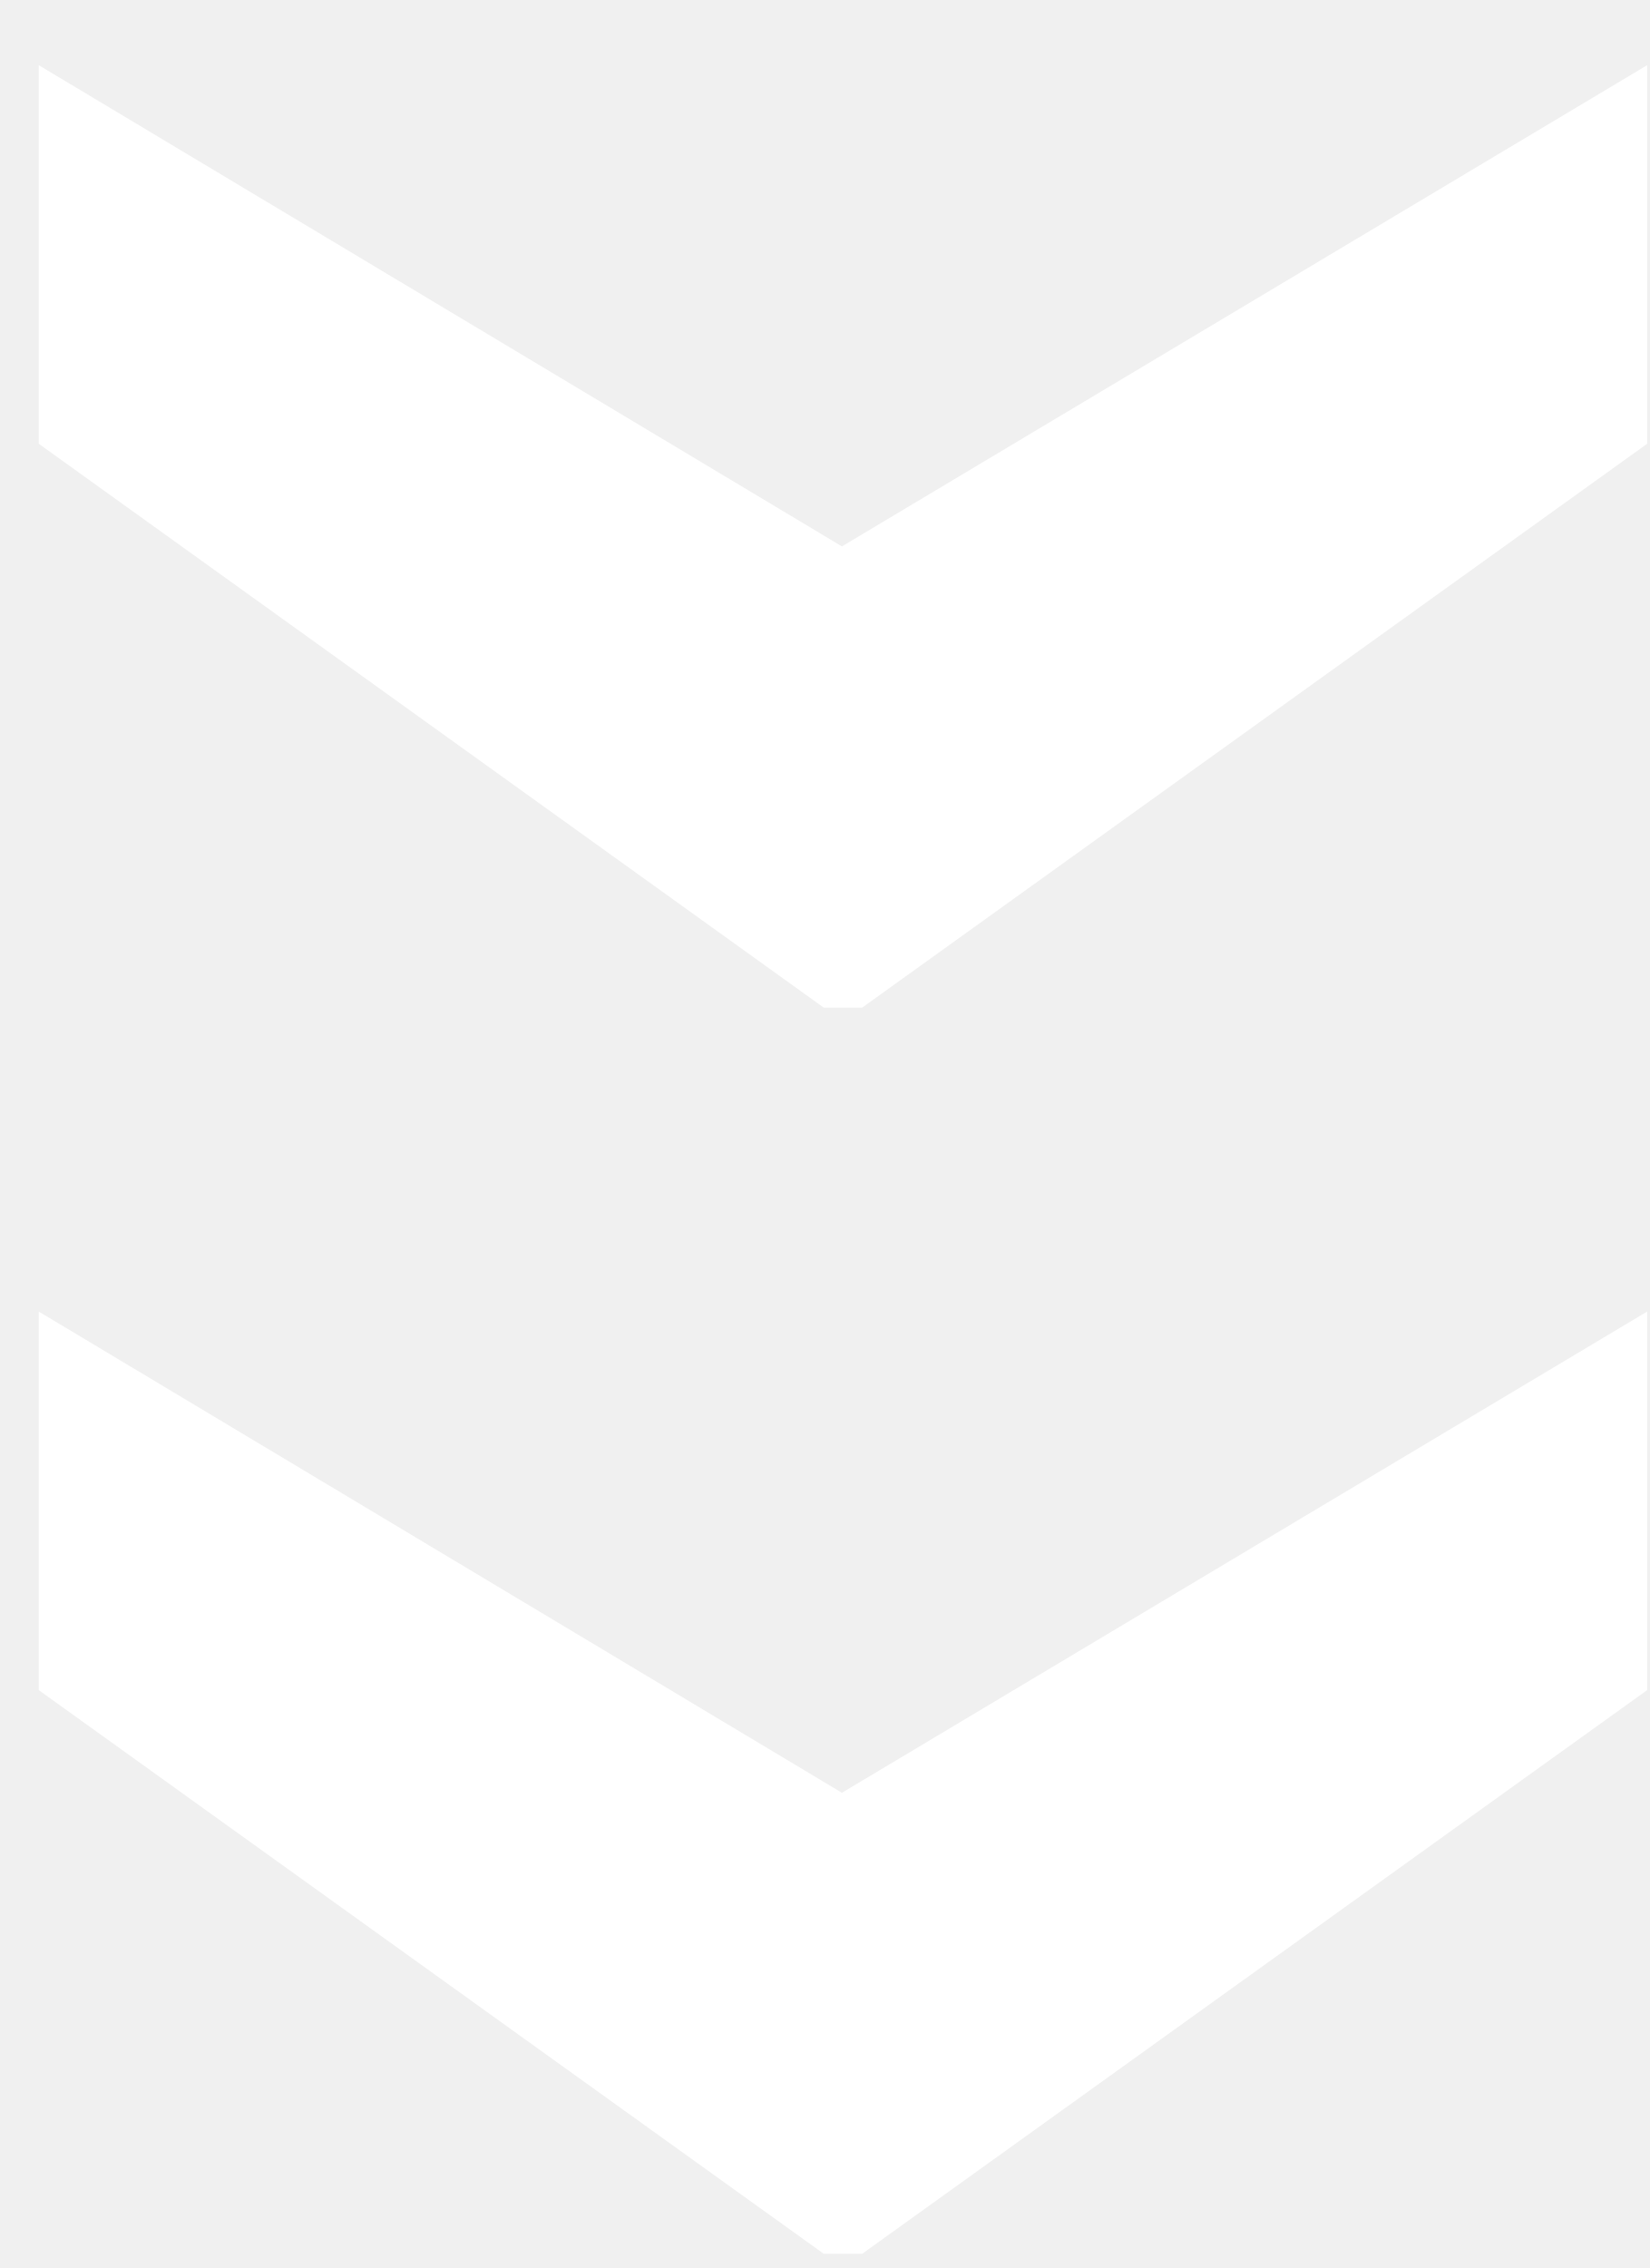
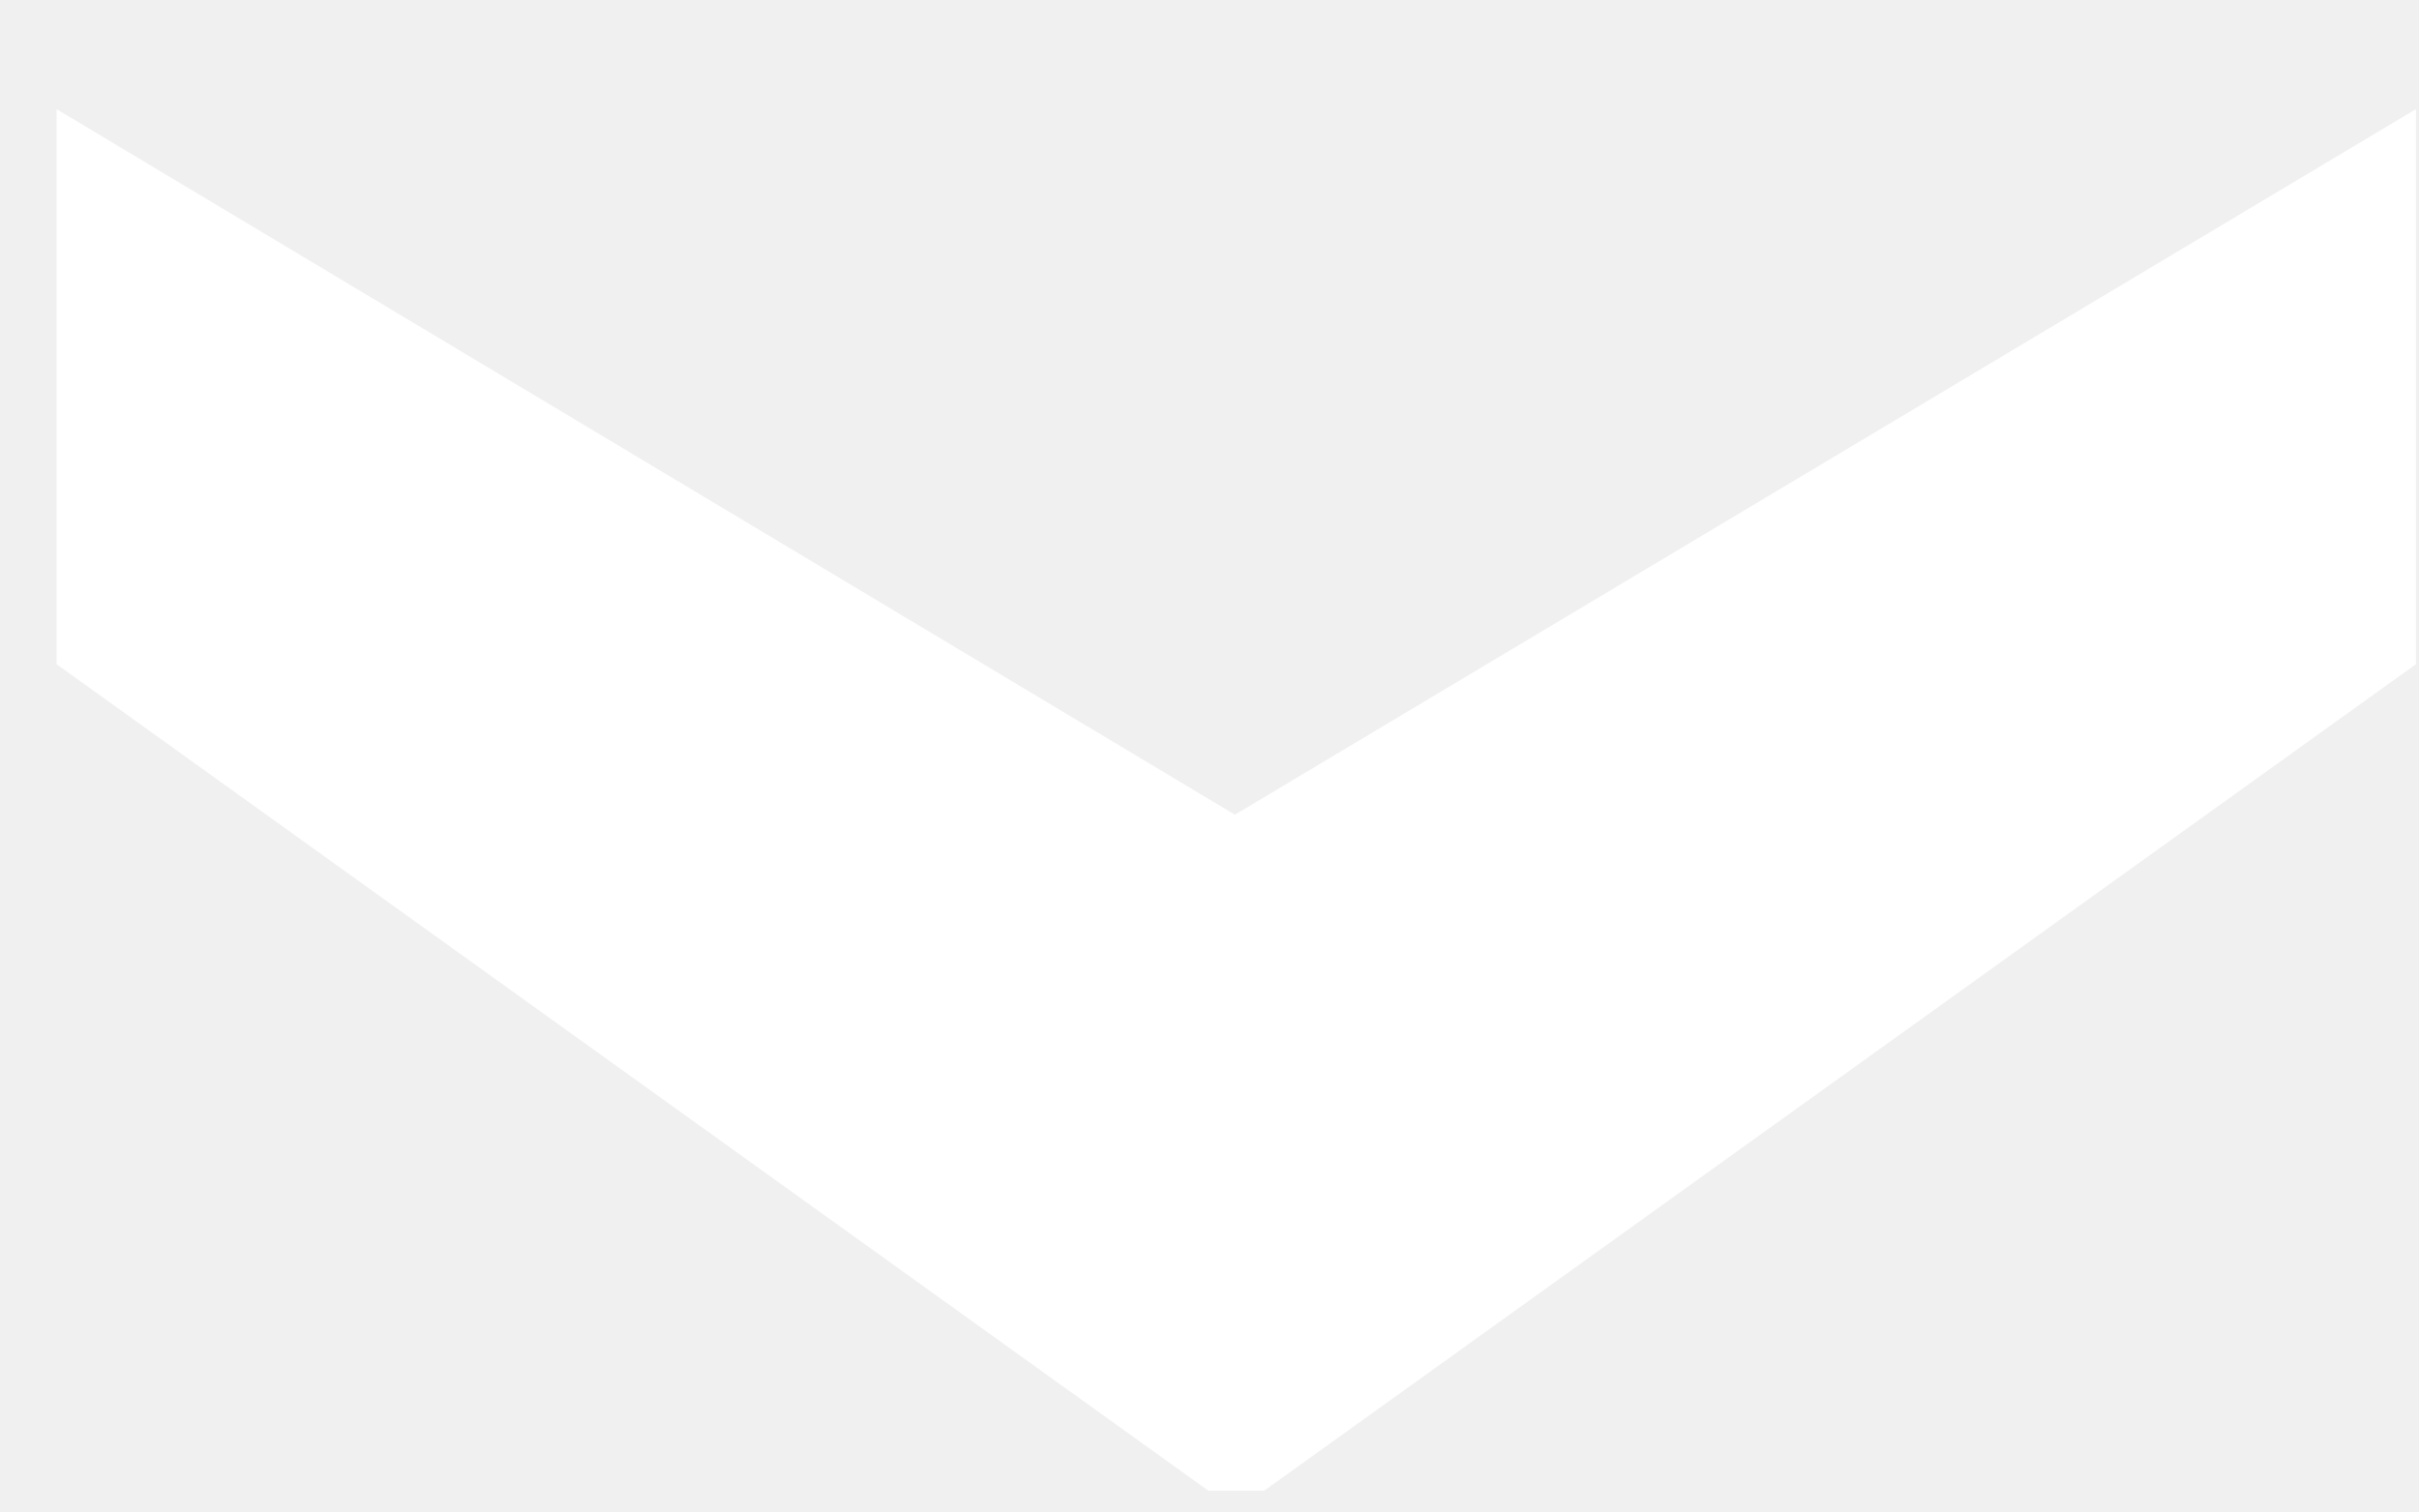
- <svg xmlns="http://www.w3.org/2000/svg" width="8px" height="11px" viewBox="0 0 8 11" version="1.1">
-   <defs />
-   <g id="Page-1" stroke="none" stroke-width="1" fill="none" fill-rule="evenodd">
-     <g id="ico_fieldset_expand" fill="#FFFFFF">
-       <g id="Page-1">
-         <path d="M0.617,1.723 L3.352,5.531 L3.352,5.717 L0.617,9.525 L-1.219,9.525 L1.115,5.629 L-1.219,1.723 L0.617,1.723 L0.617,1.723 Z M6.662,1.723 L9.396,5.531 L9.396,5.717 L6.662,9.525 L4.826,9.525 L7.16,5.629 L4.826,1.723 L6.662,1.723 L6.662,1.723 Z" id="››-6" transform="translate(4.088867, 5.624023) rotate(90) translate(-4.088867, -5.624023) " />
-       </g>
-     </g>
-   </g>
+ <svg xmlns="http://www.w3.org/2000/svg" width="8" height="5" viewBox="0 0 8 5">
+   <polygon fill="#FFFFFF" fill-rule="evenodd" points="3.64 -1.255 6.374 2.554 6.374 2.739 3.64 6.548 1.804 6.548 4.138 2.651 1.804 -1.255 3.64 -1.255" transform="rotate(90 4.089 2.646)" />
</svg>
